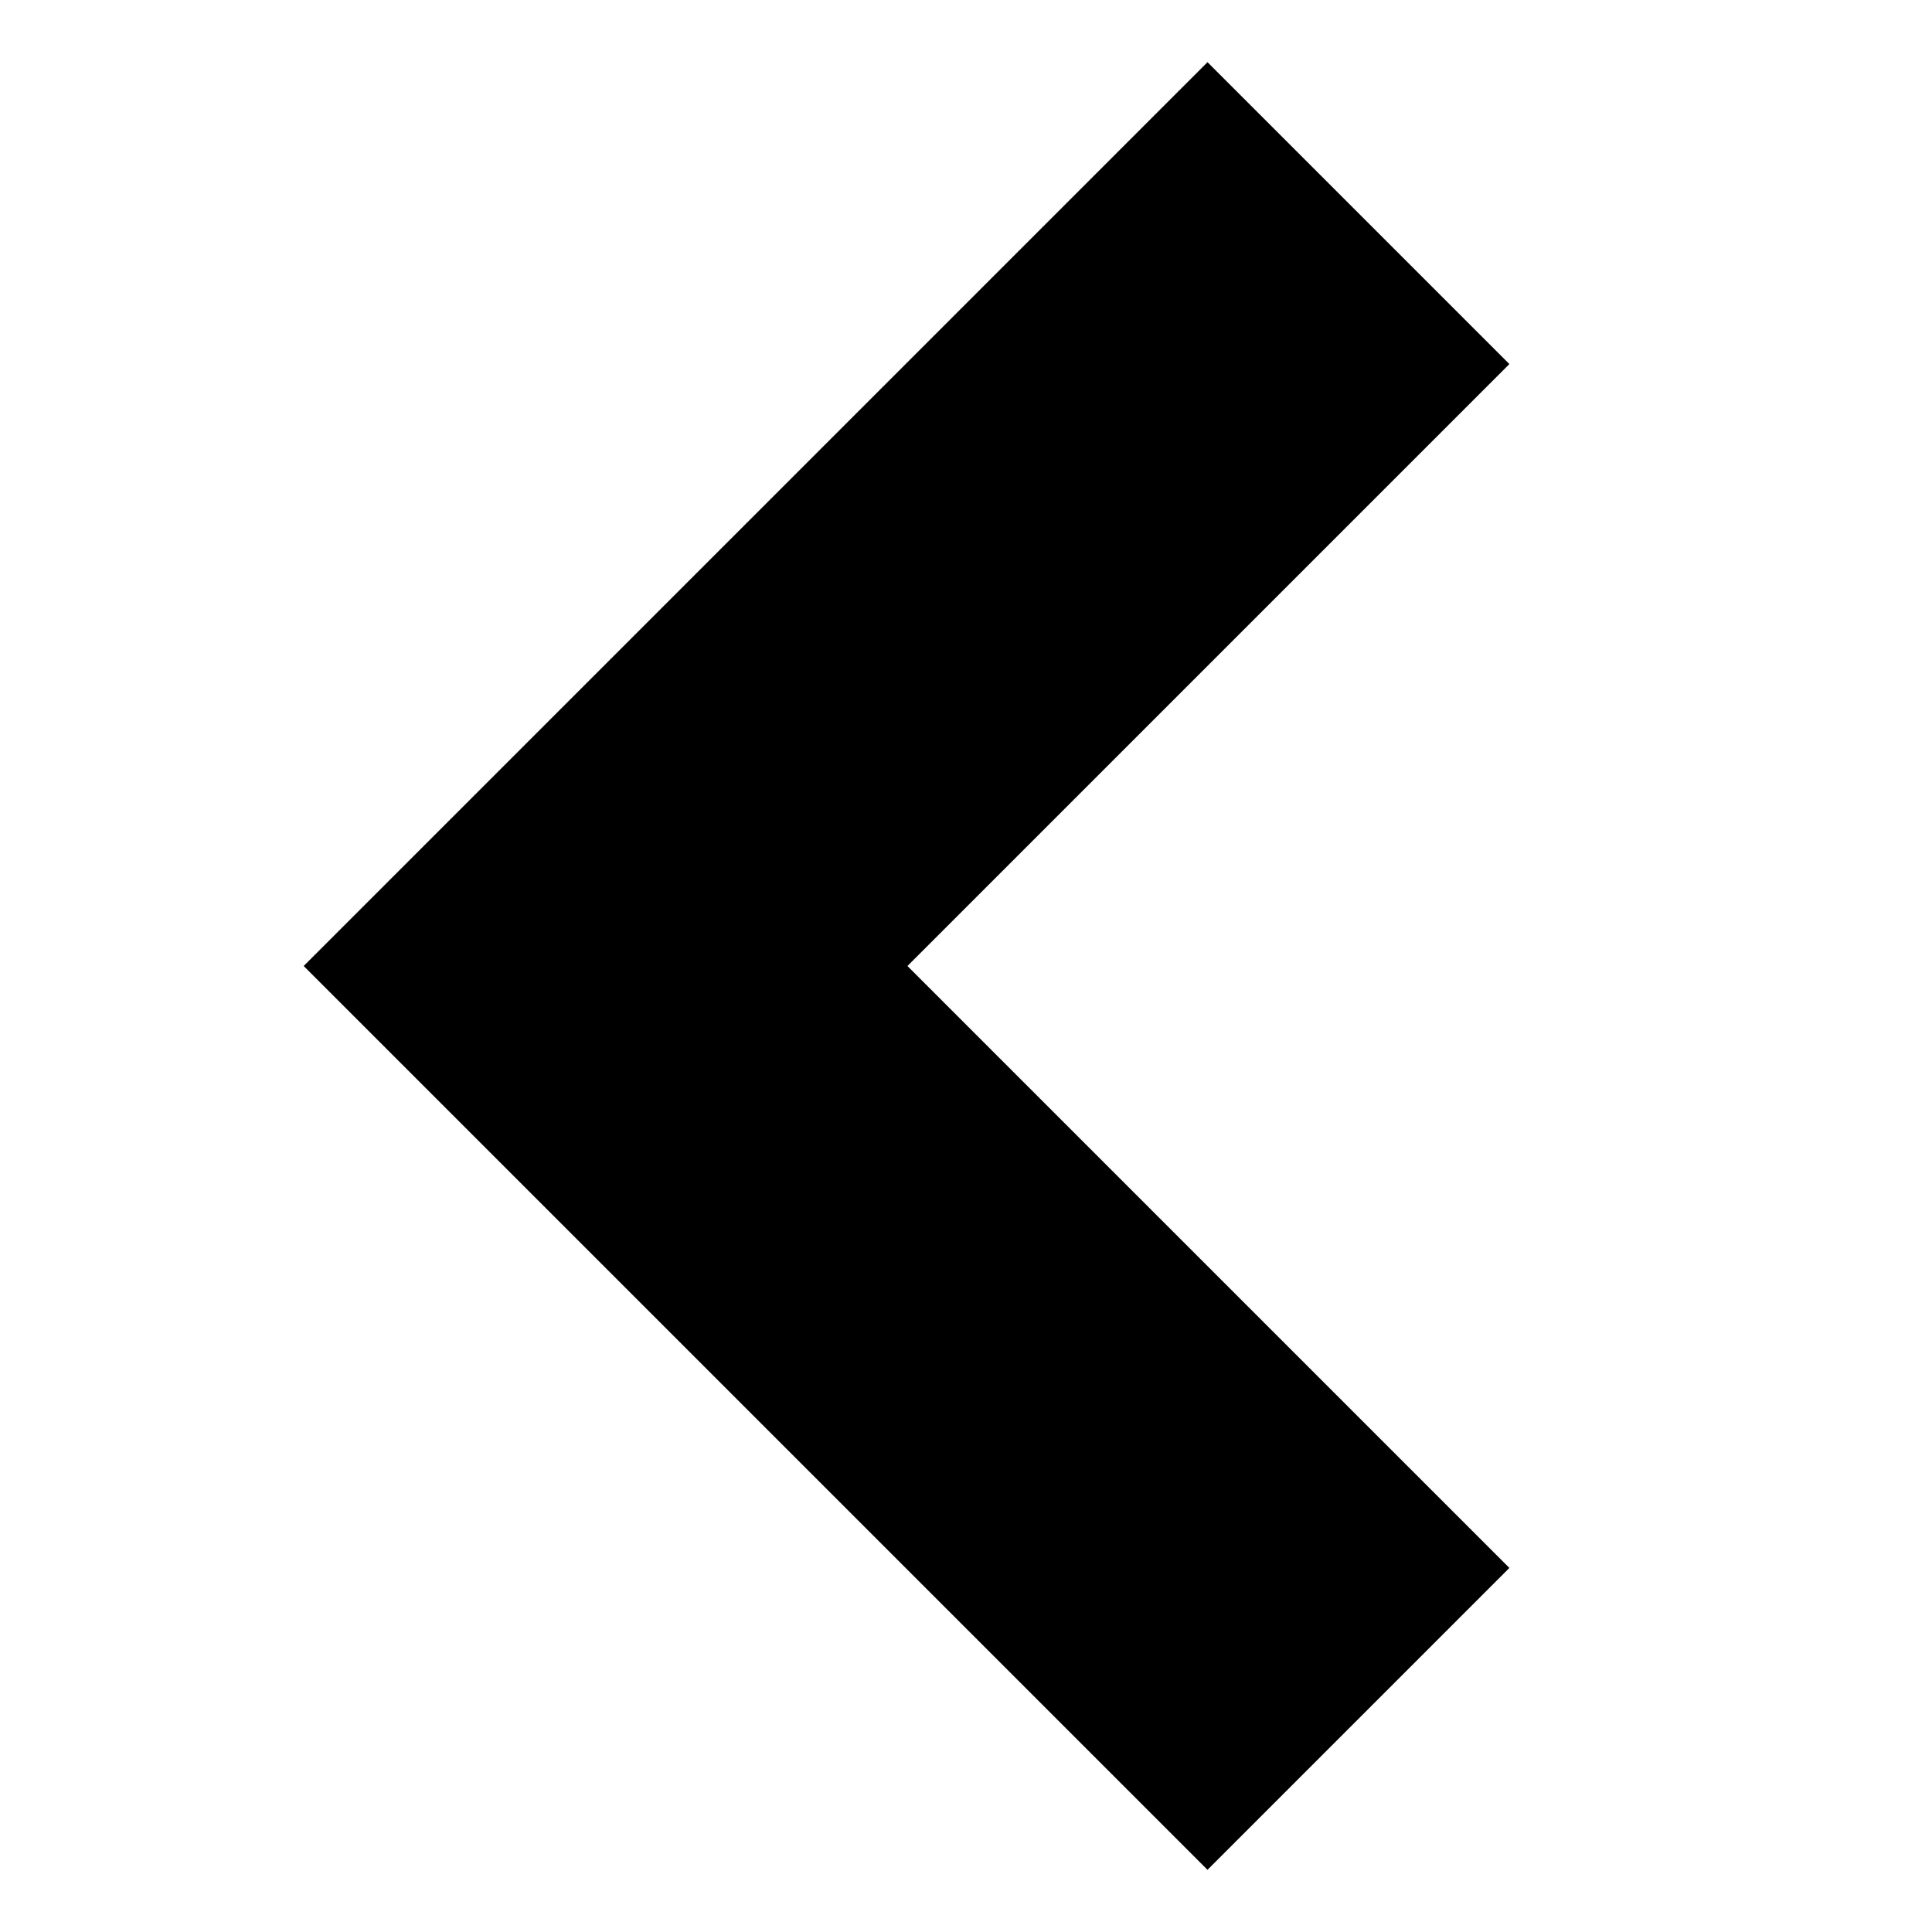
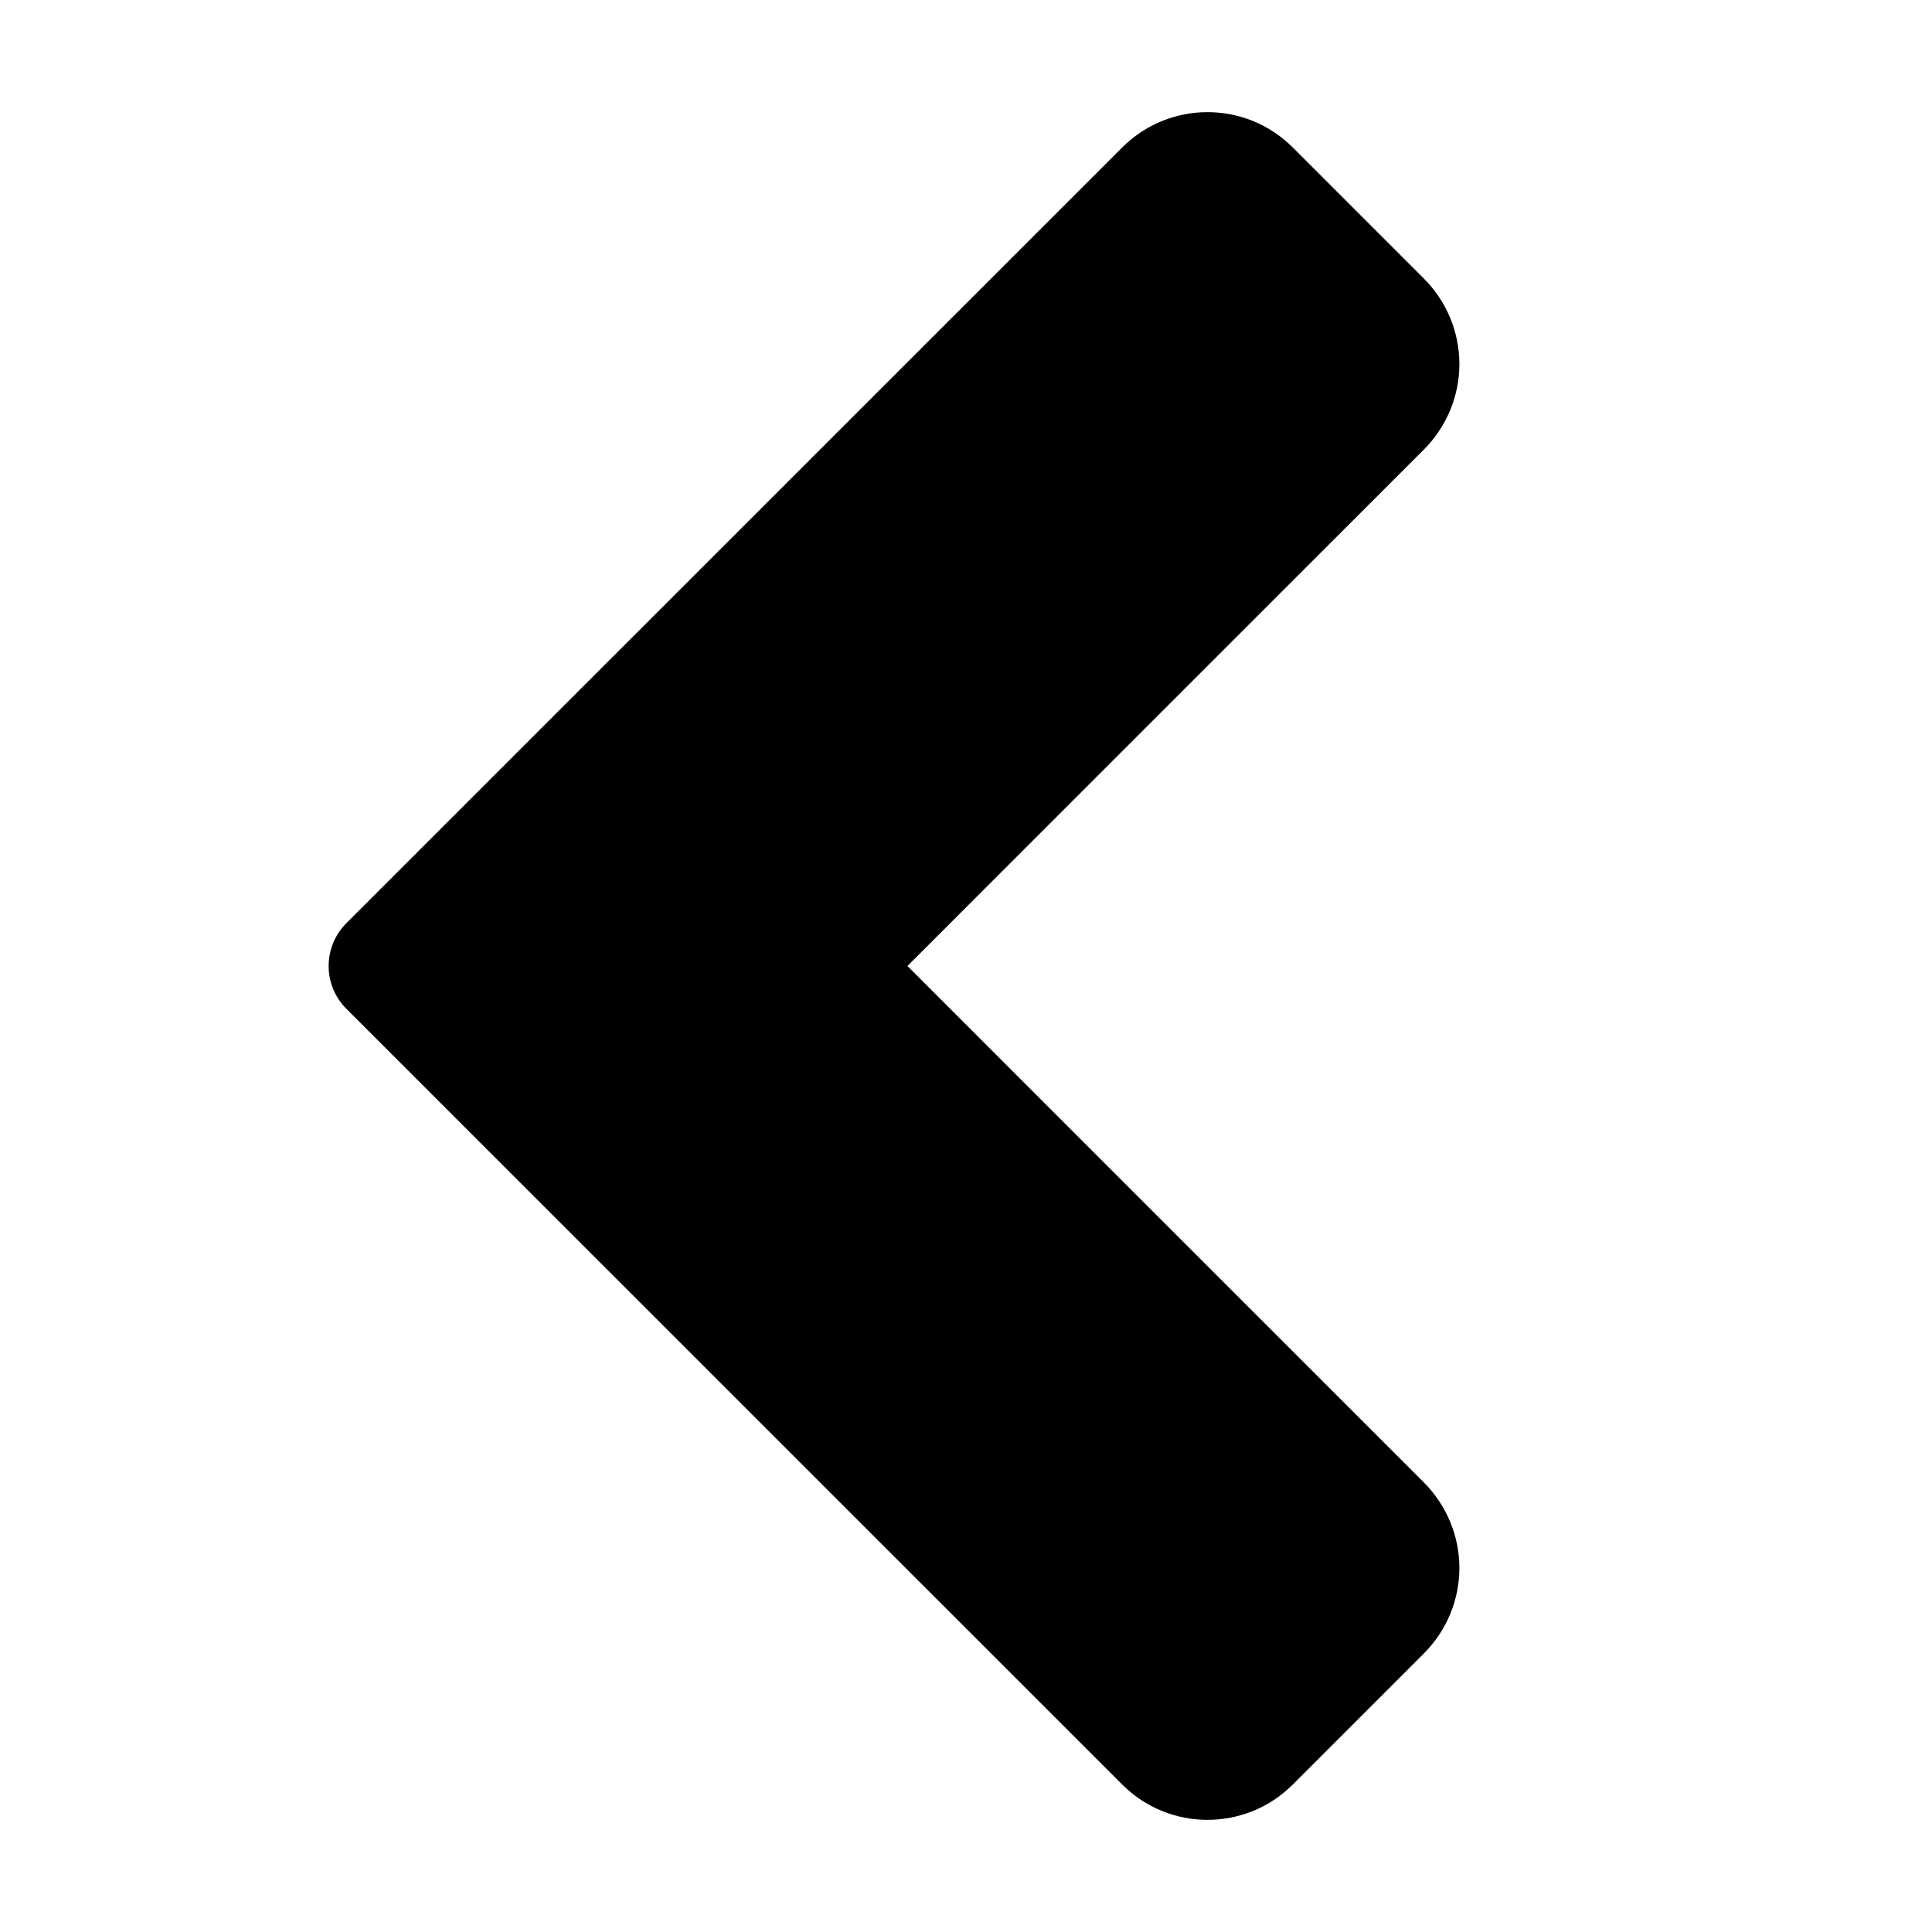
- <svg xmlns="http://www.w3.org/2000/svg" width="100%" height="100%" viewBox="0 0 16 16" version="1.1" xml:space="preserve" style="fill-rule:evenodd;clip-rule:evenodd;stroke-linejoin:round;stroke-miterlimit:1.414;">
-   <path d="M12.5,3.015l-4.985,4.985l4.985,4.985l-2.5,2.5l-7.485,-7.485l7.485,-7.485l2.5,2.5Z" />
+ <svg xmlns="http://www.w3.org/2000/svg" width="100%" height="100%" viewBox="0 0 16 16" version="1.1" xml:space="preserve" style="fill-rule:evenodd;clip-rule:evenodd;stroke-linejoin:round;stroke-miterlimit:2;">
+   <g id="recycle" />
+   <g id="check_box--in-circle-" />
+   <g id="check_box_hover" />
+   <g id="check_box" />
+   <g id="check_box1" />
+   <g id="check_box_checked_hover" />
+   <g id="zoom_out" />
+   <g id="check_box2" />
+   <g id="check_box_hover1" />
+   <g id="gripper" />
+   <path d="M11.793,2.308c0.187,0.187 0.293,0.442 0.293,0.707c0,0.265 -0.106,0.519 -0.293,0.707c-1.376,1.375 -4.278,4.278 -4.278,4.278c0,0 2.902,2.903 4.278,4.278c0.187,0.188 0.293,0.442 0.293,0.707c0,0.265 -0.106,0.52 -0.293,0.707c-0.34,0.34 -0.746,0.746 -1.086,1.086c-0.39,0.391 -1.024,0.391 -1.414,0c-1.563,-1.563 -5.265,-5.265 -6.425,-6.424c-0.195,-0.196 -0.195,-0.512 0,-0.708c1.16,-1.159 4.862,-4.861 6.425,-6.424c0.39,-0.391 1.024,-0.391 1.414,0c0.34,0.34 0.746,0.746 1.086,1.086Z" />
</svg>
